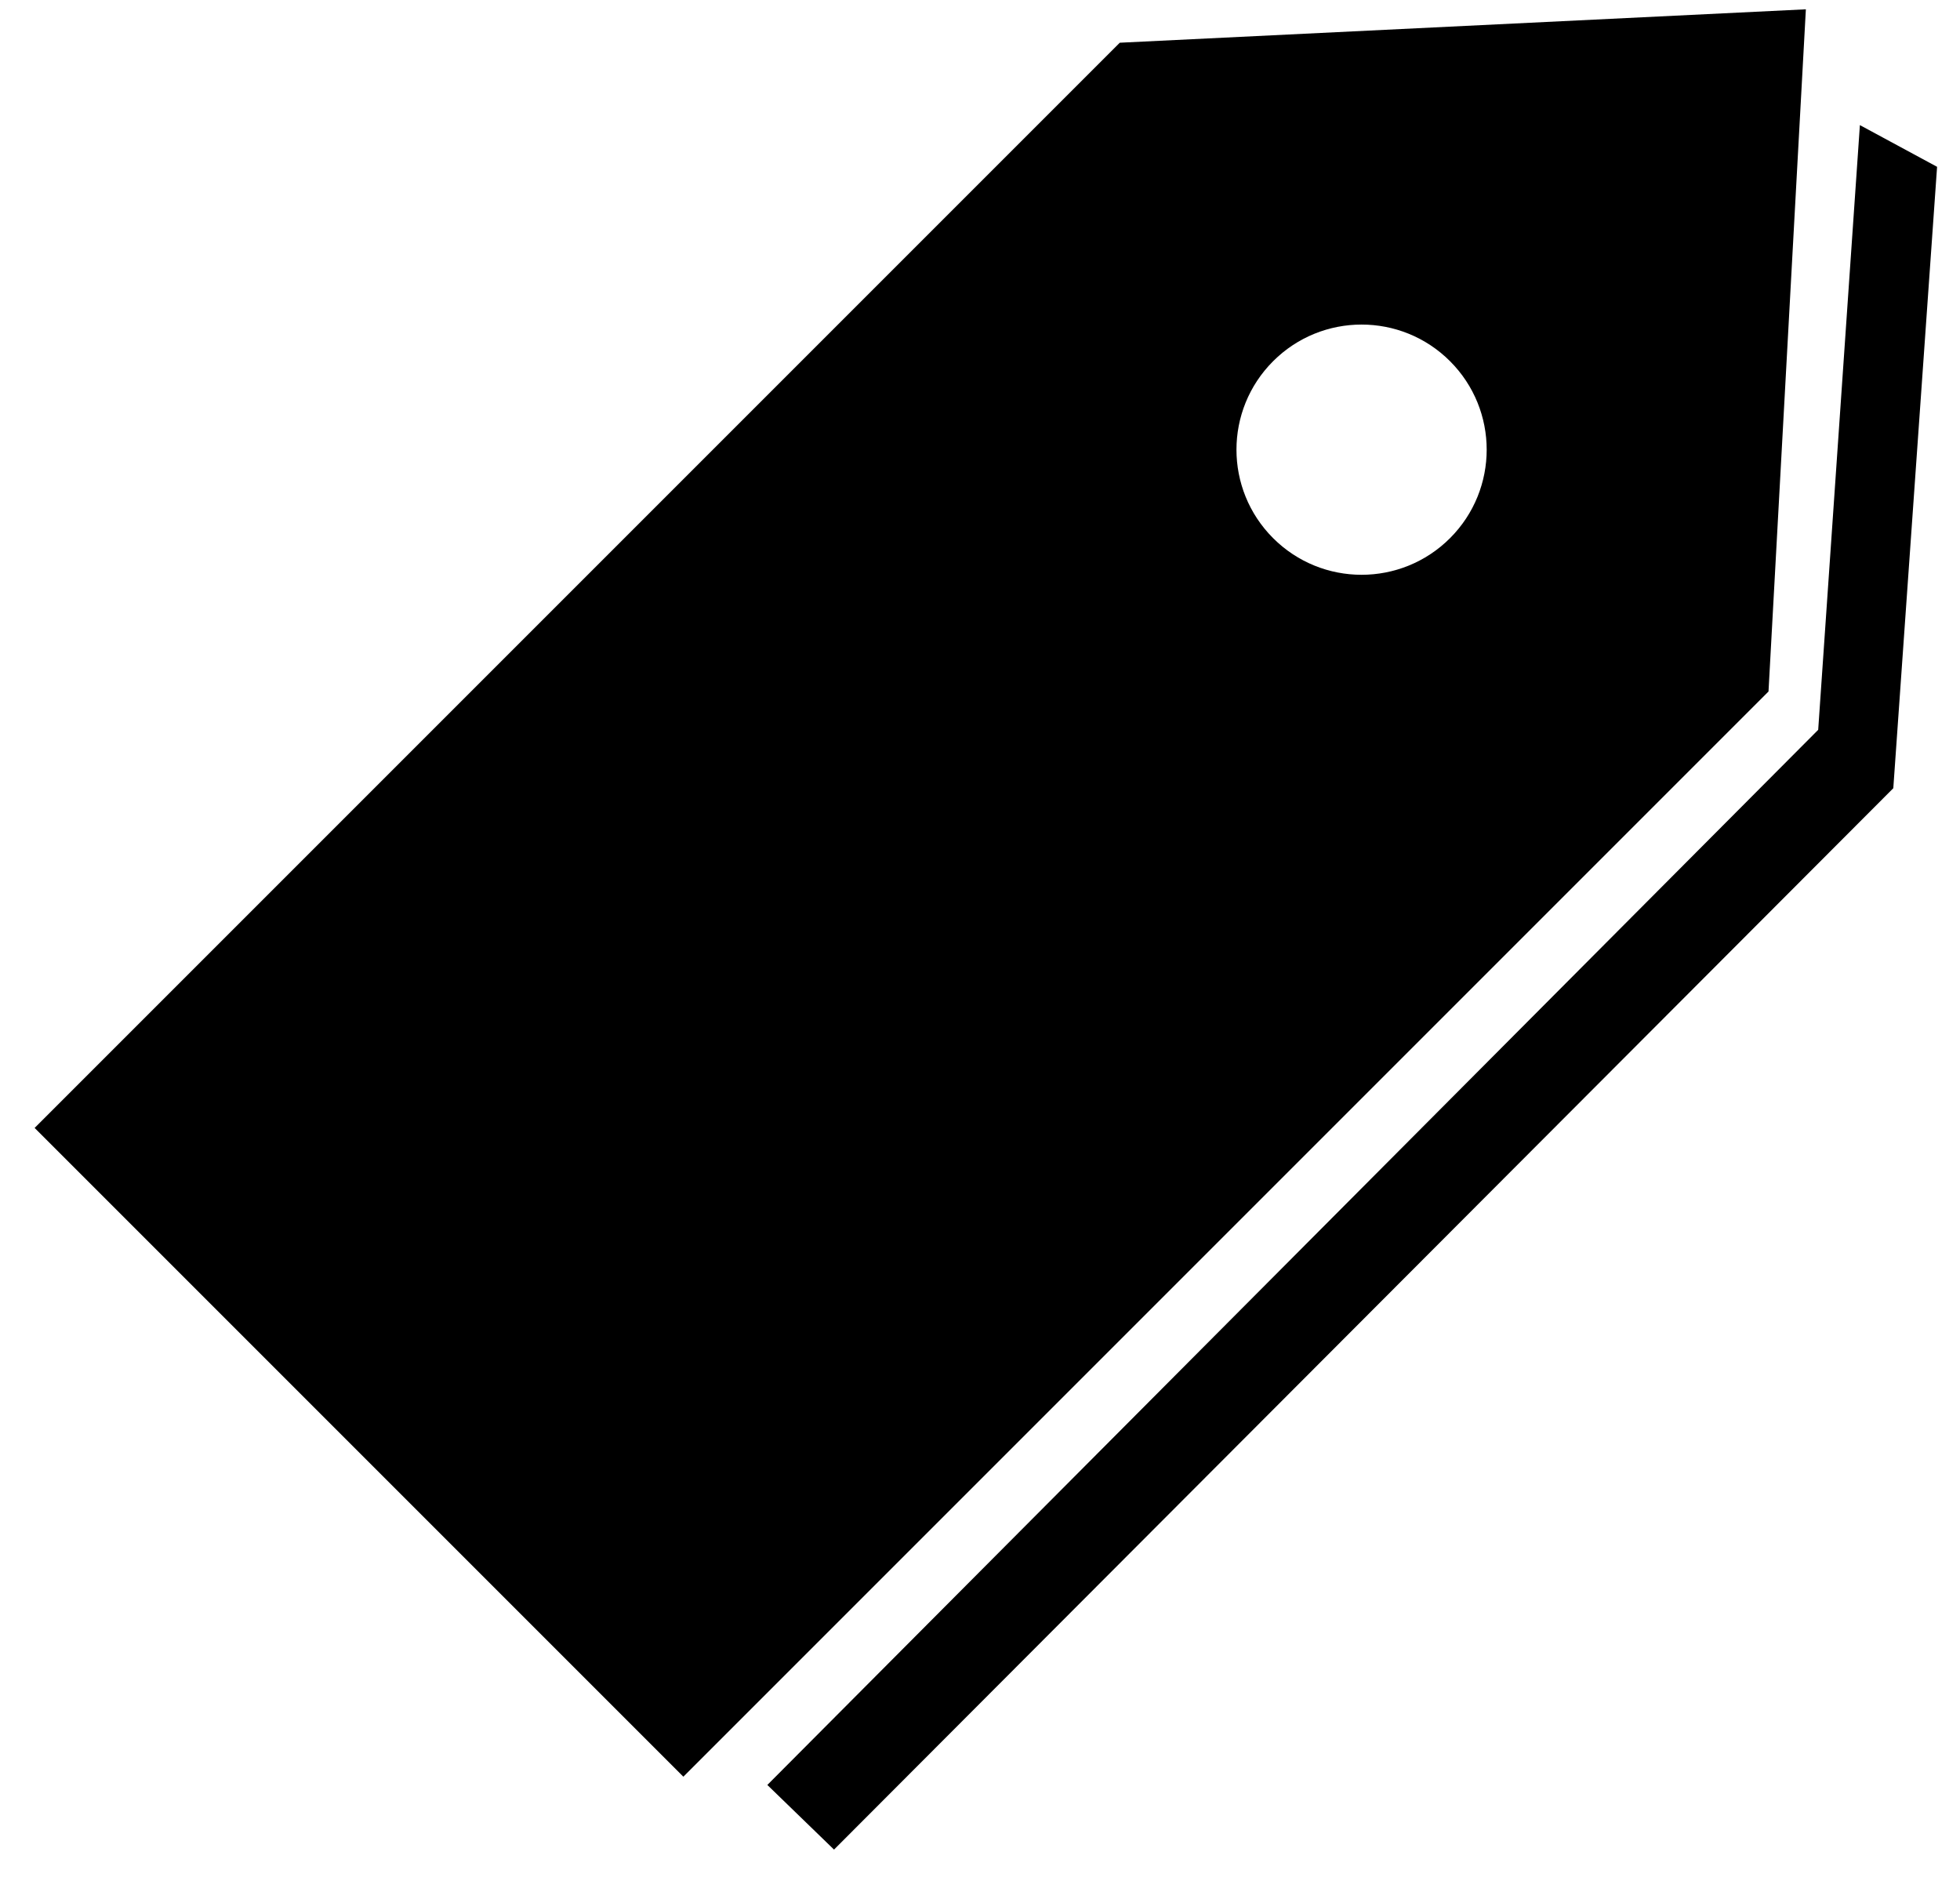
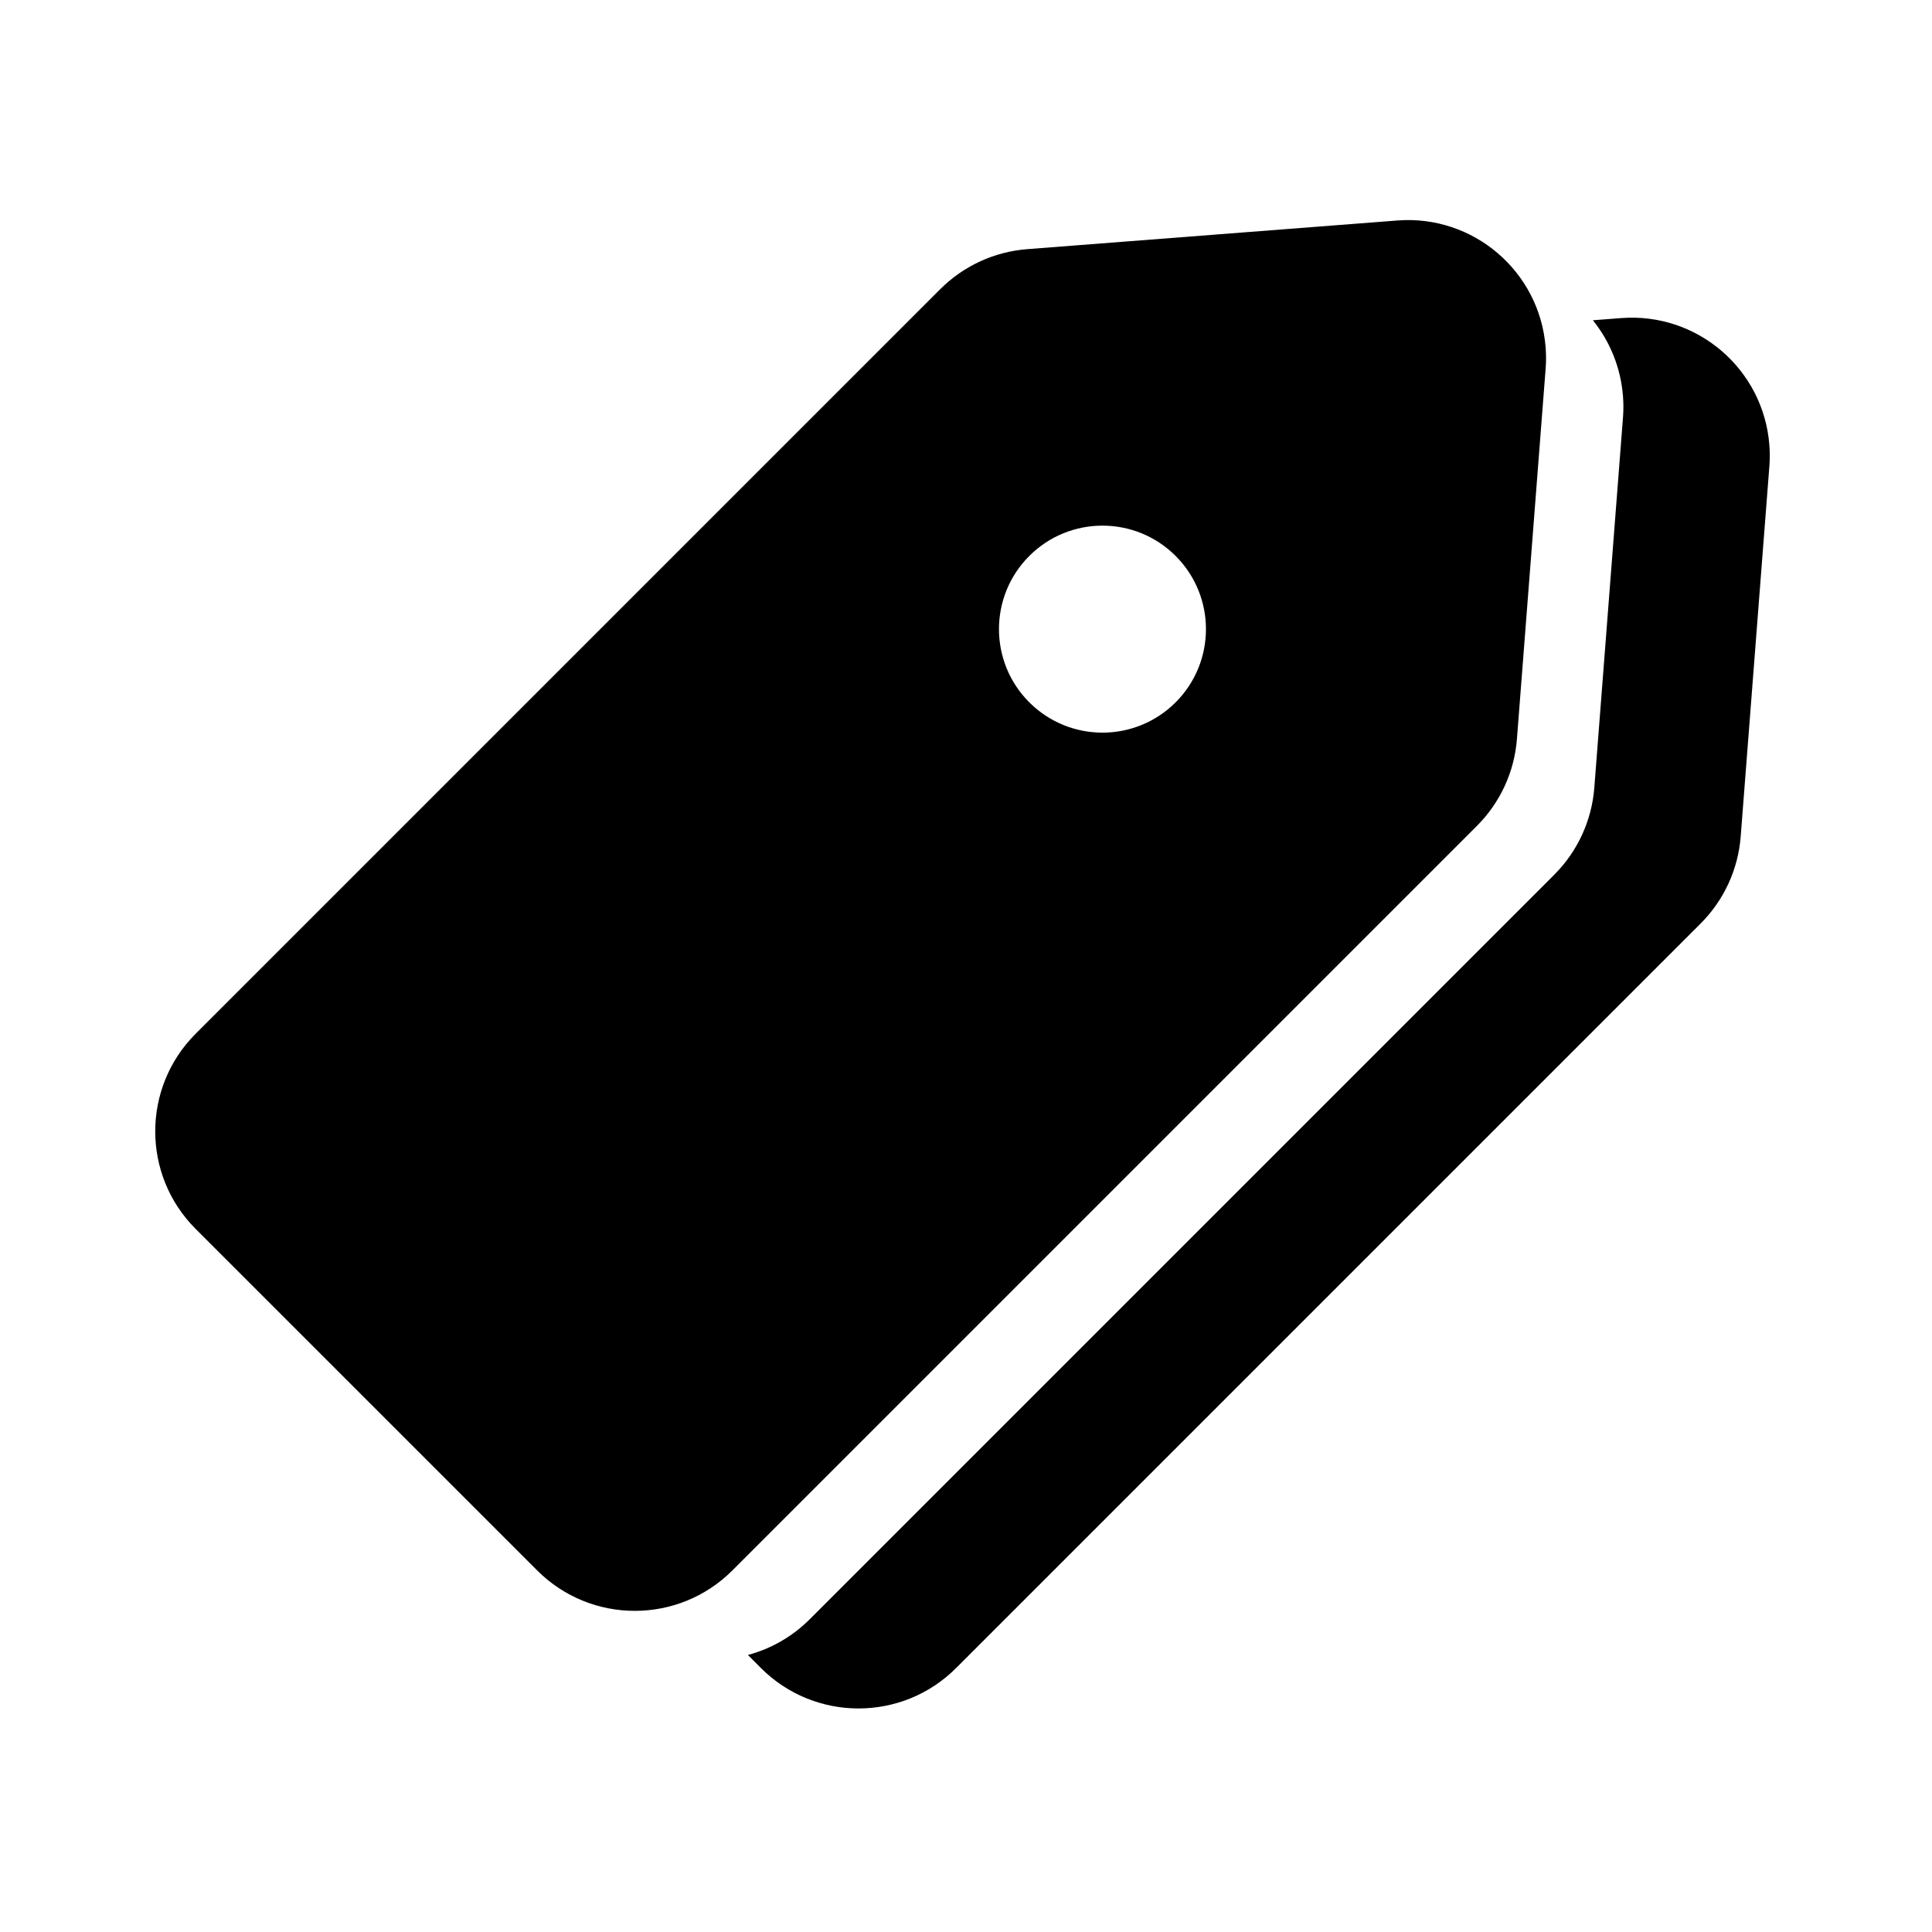
- <svg xmlns="http://www.w3.org/2000/svg" width="47px" height="45px" viewBox="0 0 47 45" version="1.1">
-   <defs />
-   <g id="Page-1" stroke="none" stroke-width="1" fill="none" fill-rule="evenodd">
-     <g id="tags_fill" transform="translate(-0.067496, -8)" fill="#000000">
-       <polygon id="Rectangle-99" points="18.468 50.8 43.667 25.5 44.667 11 46.518 12 45.468 26.9 20.067 52.35" />
-       <g id="Group-13" transform="translate(26, 25.5) rotate(-315) translate(-26, -25.5) translate(15, 1)">
-         <path d="M4.61852778e-13,12.2 L11.067,-5.18696197e-13 L22,12.2 L22,49 L4.61852778e-13,49 L4.61852778e-13,12.2 Z M11,18 C12.657,18 14,16.657 14,15 C14,13.343 12.657,12 11,12 C9.343,12 8,13.343 8,15 C8,16.657 9.343,18 11,18 Z" id="Combined-Shape" />
-       </g>
-     </g>
+ <svg xmlns="http://www.w3.org/2000/svg" width="56" height="56" viewBox="0 0 56 56">
+   <g transform="translate(4 6)">
+     <path d="M42.17,3.283 L42.989,3.22 C45.191,3.049 47.115,4.696 47.286,6.899 C47.302,7.104 47.302,7.311 47.286,7.517 L46.455,18.247 C46.381,19.199 45.97,20.092 45.295,20.767 L23.713,42.349 C22.151,43.911 19.618,43.911 18.056,42.349 L17.678,41.97 C18.334,41.795 18.955,41.45 19.47,40.935 L41.052,19.353 C41.727,18.678 42.138,17.784 42.212,16.833 L43.043,6.102 C43.059,5.897 43.059,5.69 43.043,5.484 C42.978,4.647 42.66,3.89 42.17,3.283 Z" />
+     <path d="M1.671,23.964 L23.253,2.382 C23.928,1.707 24.822,1.296 25.773,1.222 L36.504,0.391 C38.706,0.22 40.63,1.868 40.801,4.07 C40.817,4.276 40.817,4.482 40.801,4.688 L39.969,15.419 C39.896,16.37 39.484,17.264 38.81,17.938 L17.228,39.52 C15.666,41.082 13.133,41.082 11.571,39.52 L1.671,29.621 C0.109,28.059 0.109,25.526 1.671,23.964 Z M30.077,14.357 C31.248,13.186 31.248,11.286 30.077,10.115 C28.905,8.943 27.006,8.943 25.834,10.115 C24.663,11.286 24.663,13.186 25.834,14.357 C27.006,15.529 28.905,15.529 30.077,14.357 Z" />
  </g>
</svg>
